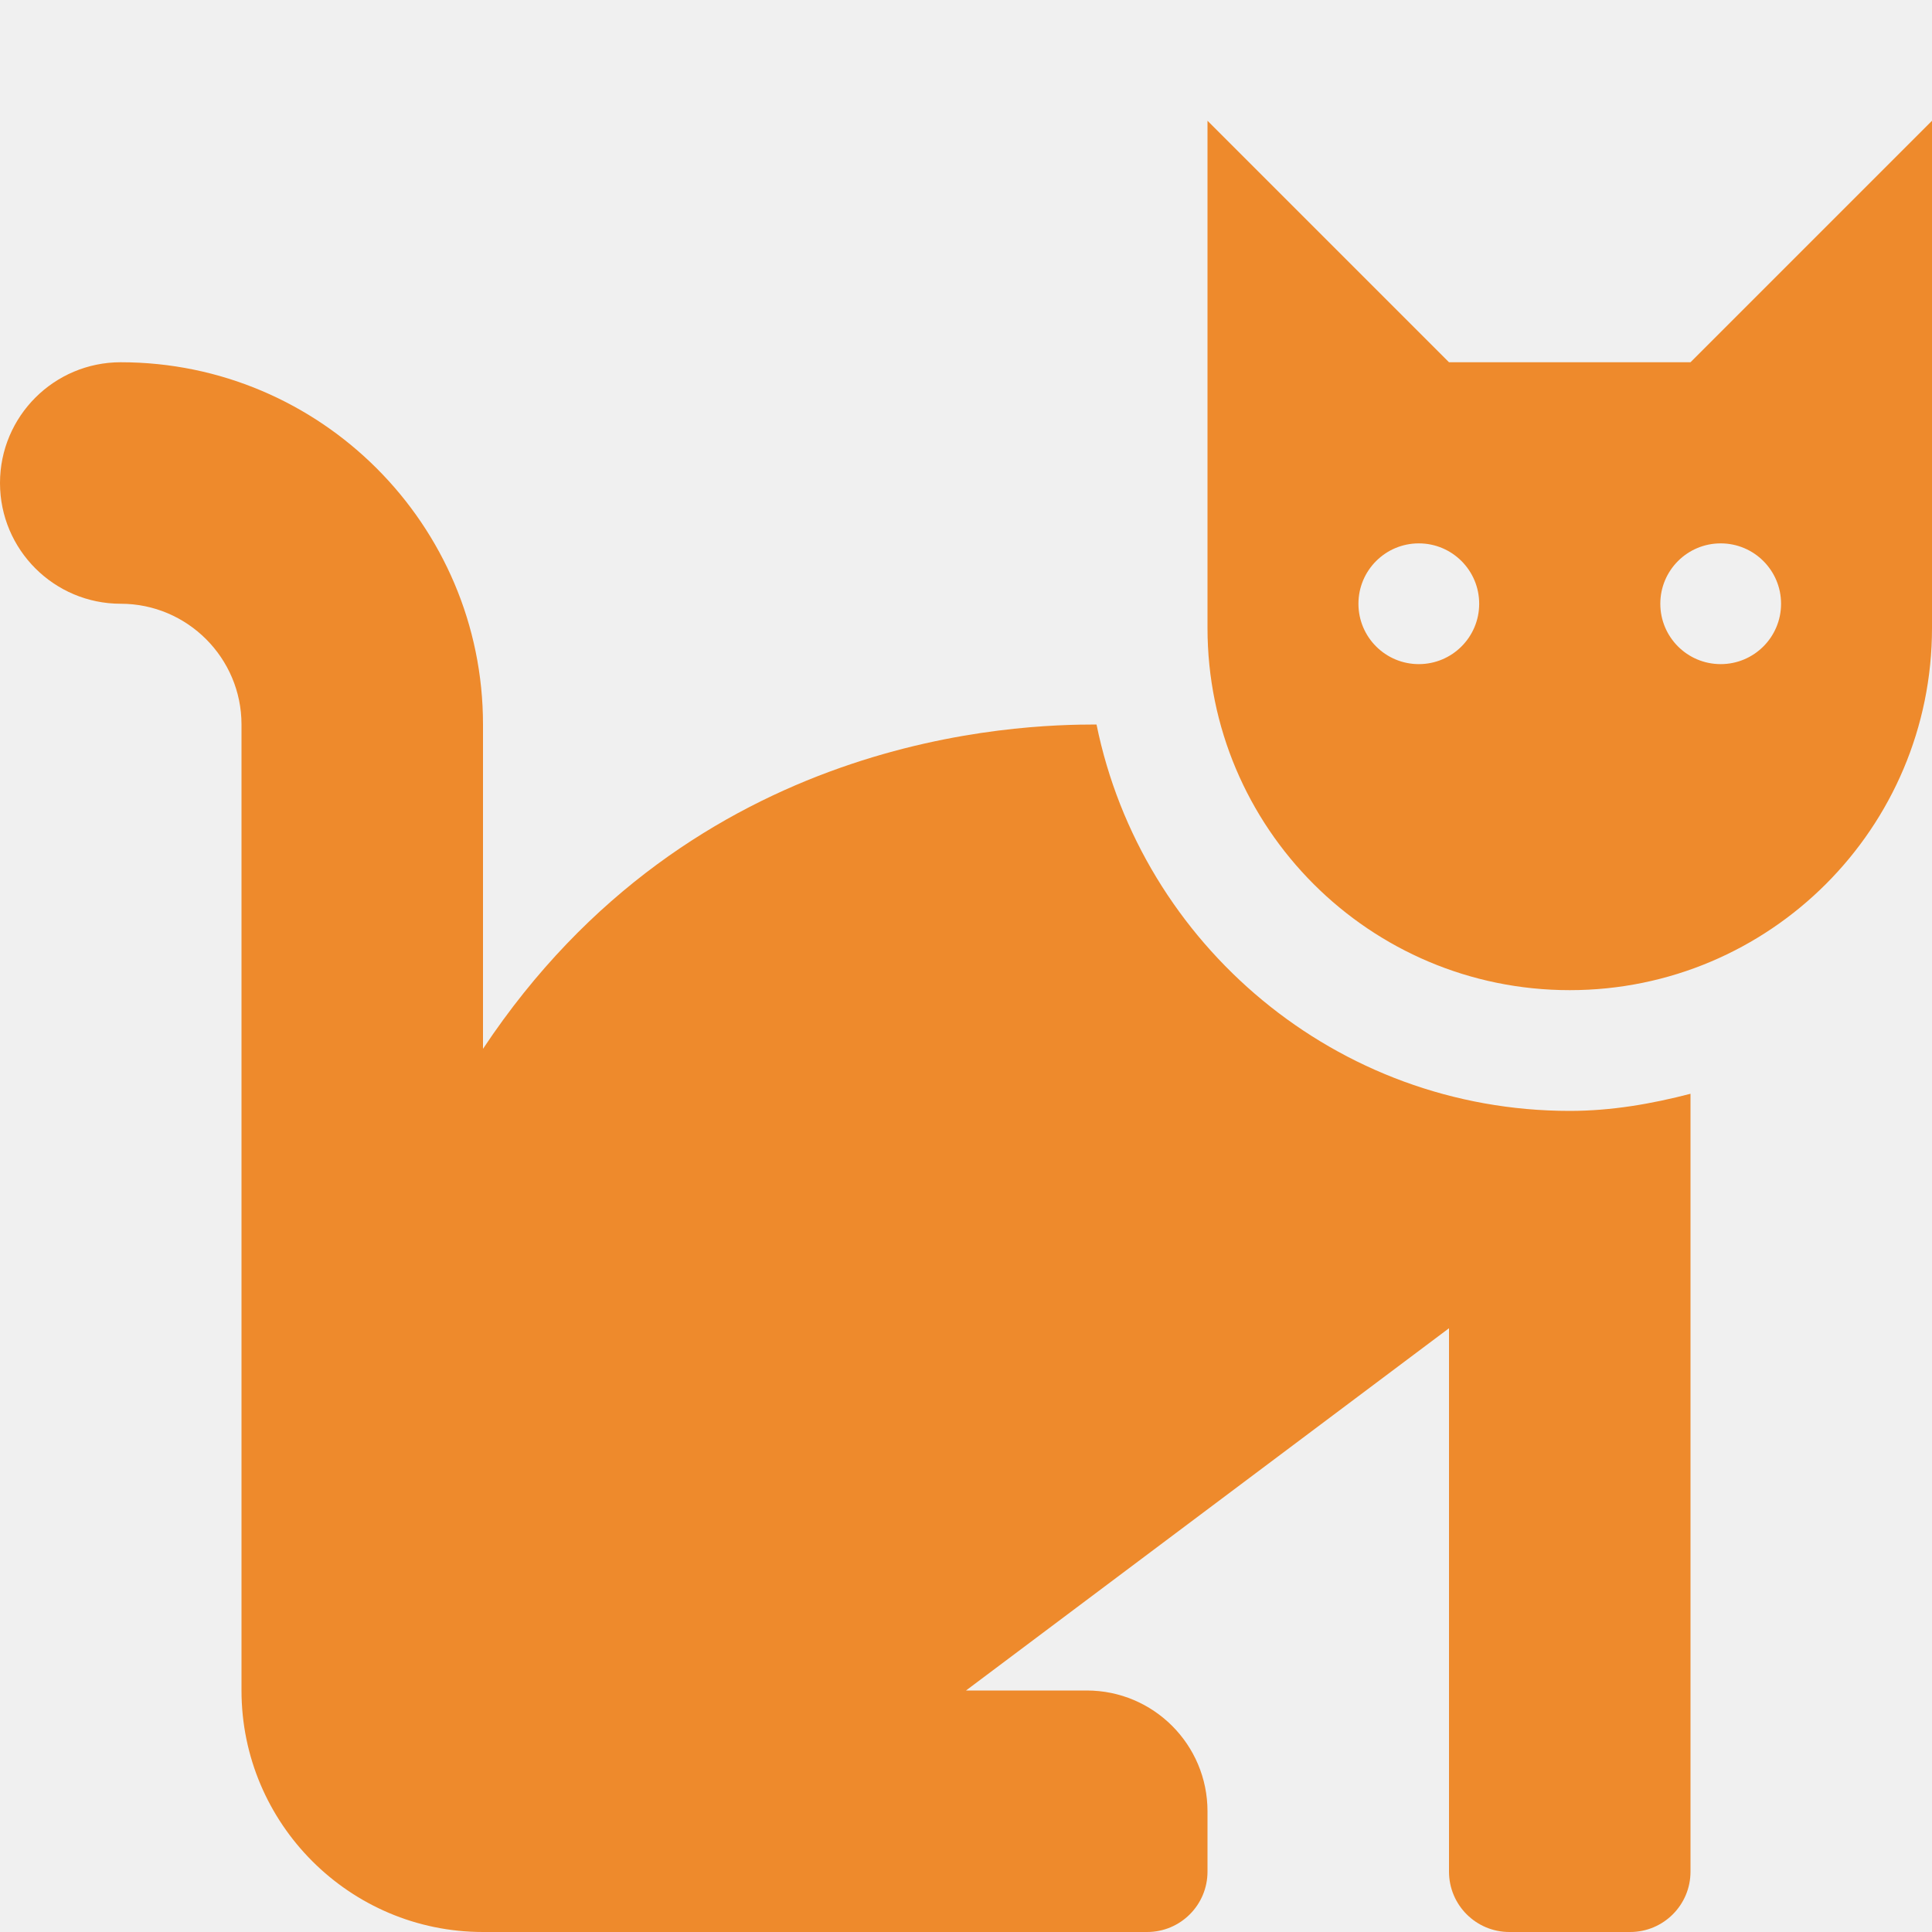
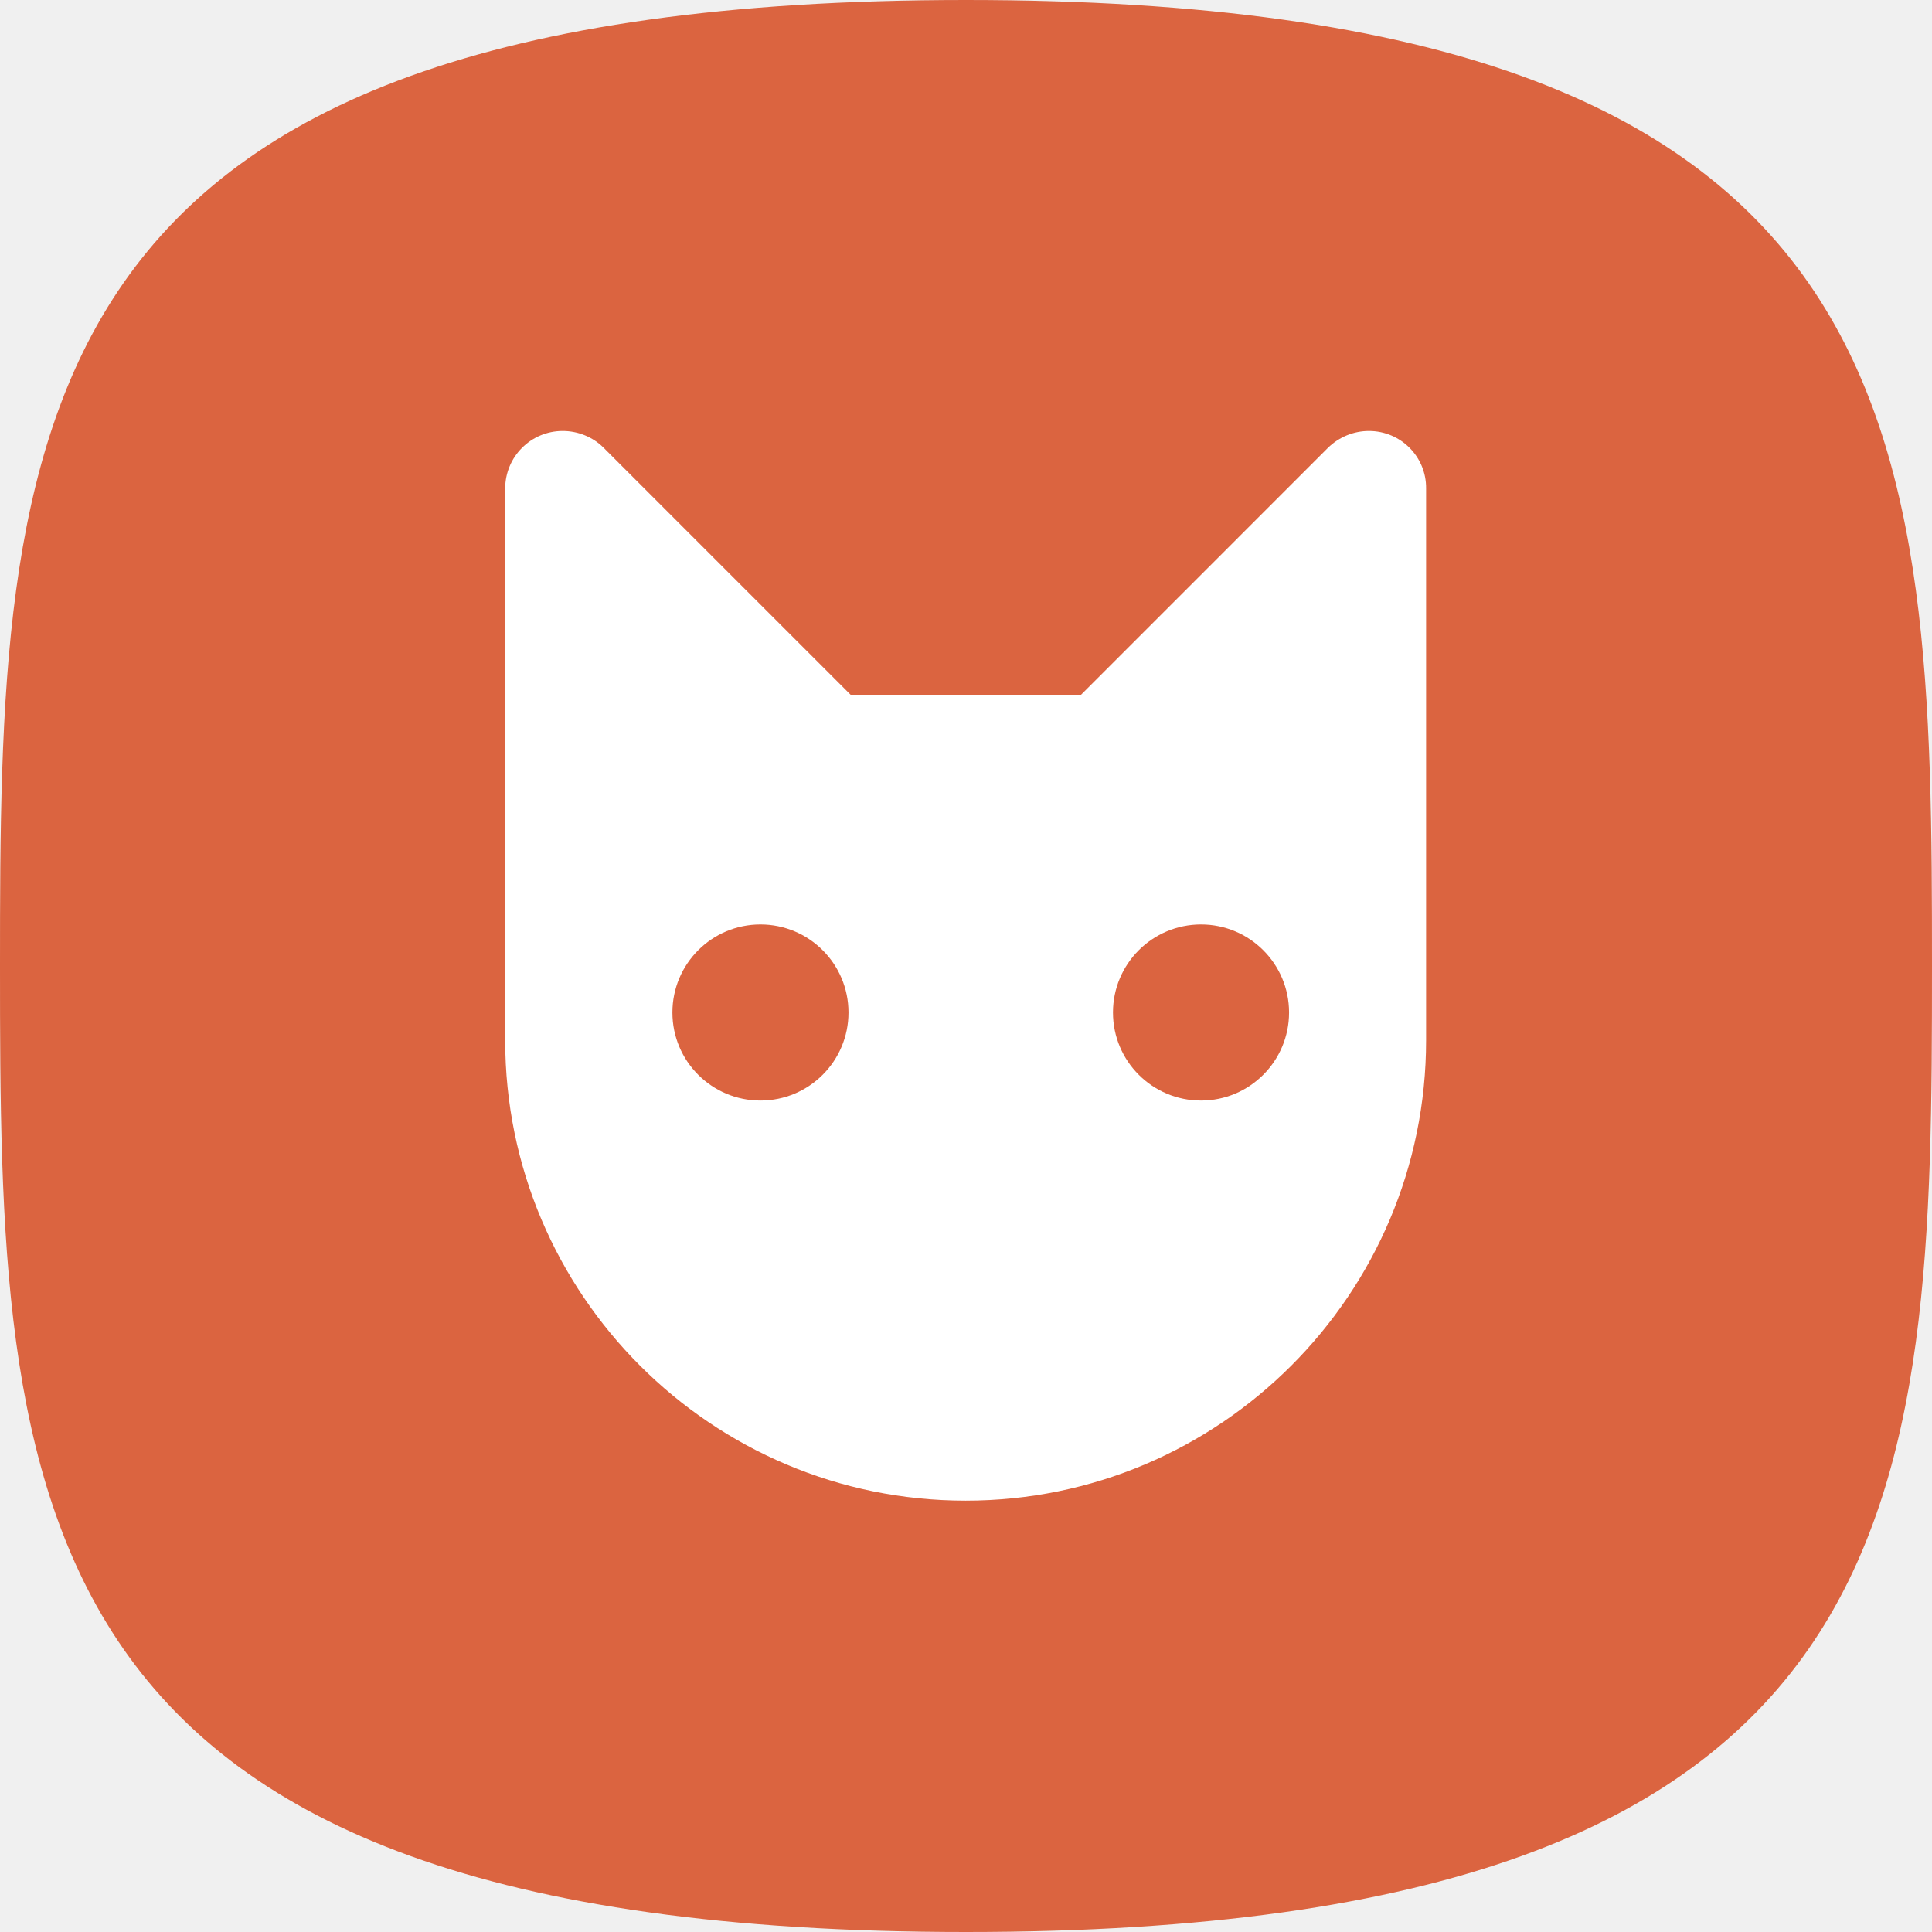
- <svg xmlns="http://www.w3.org/2000/svg" viewBox="0 0 512 512" fill="#EE8A2C">
-   <path d="M290.59 192c-20.18 0-106.82 1.98-162.59 85.95V192c0-52.94-43.06-96-96-96-17.67 0-32 14.33-32 32s14.33 32 32 32c17.64 0 32 14.36 32 32v256c0 35.3 28.7 64 64 64h176c8.84 0 16-7.16 16-16v-16c0-17.67-14.33-32-32-32h-32l128-96v144c0 8.84 7.16 16 16 16h32c8.84 0 16-7.16 16-16V289.86c-10.29 2.67-20.89 4.54-32 4.54-61.81 0-113.52-44.05-125.41-102.4zM448 96h-64l-64-64v134.4c0 53.02 42.98 96 96 96s96-42.98 96-96V32l-64 64zm-72 80c-8.84 0-16-7.16-16-16s7.16-16 16-16 16 7.16 16 16-7.16 16-16 16zm80 0c-8.84 0-16-7.16-16-16s7.16-16 16-16 16 7.16 16 16-7.16 16-16 16z" />
+ <svg xmlns="http://www.w3.org/2000/svg" version="1.1" x="0px" y="0px" width="544.2px" height="544.2px" viewBox="0 0 544.2 544.2" style="overflow:visible;enable-background:new 0 0 544.2 544.2;" xml:space="preserve">
+   <g>
+     <path style="fill:#DB6440;" d="M272.1,0C2.1,0,0,121.8,0,272.1s2.1,272.1,272.1,272.1s272.1-121.8,272.1-272.1S542.1,0,272.1,0z" />
+     <path style="fill:#FFFFFF;" d="M385.6,121.4c-4.3,0-8.4,1.7-11.5,4.7l-69.6,69.6h-64.9l-69.6-69.6c-3-3-7.2-4.7-11.5-4.7         c-9,0-16.2,7.3-16.2,16.2v58.1v64.9v32.4c0,71.6,58.1,129.7,129.7,129.7s129.7-58.1,129.7-129.7v-32.4v-64.9v-58.1         C401.8,128.7,394.6,121.4,385.6,121.4z M214.2,310c-13.7,0-24.8-11.1-24.8-24.8c0-13.7,11.1-24.8,24.8-24.8s24.8,11.1,24.8,24.8         C239,298.9,227.9,310,214.2,310z M338.3,310c-13.7,0-24.8-11.1-24.8-24.8c0-13.7,11.1-24.8,24.8-24.8c13.7,0,24.8,11.1,24.8,24.8         C363.1,298.9,352,310,338.3,310z" />
+   </g>
</svg>
